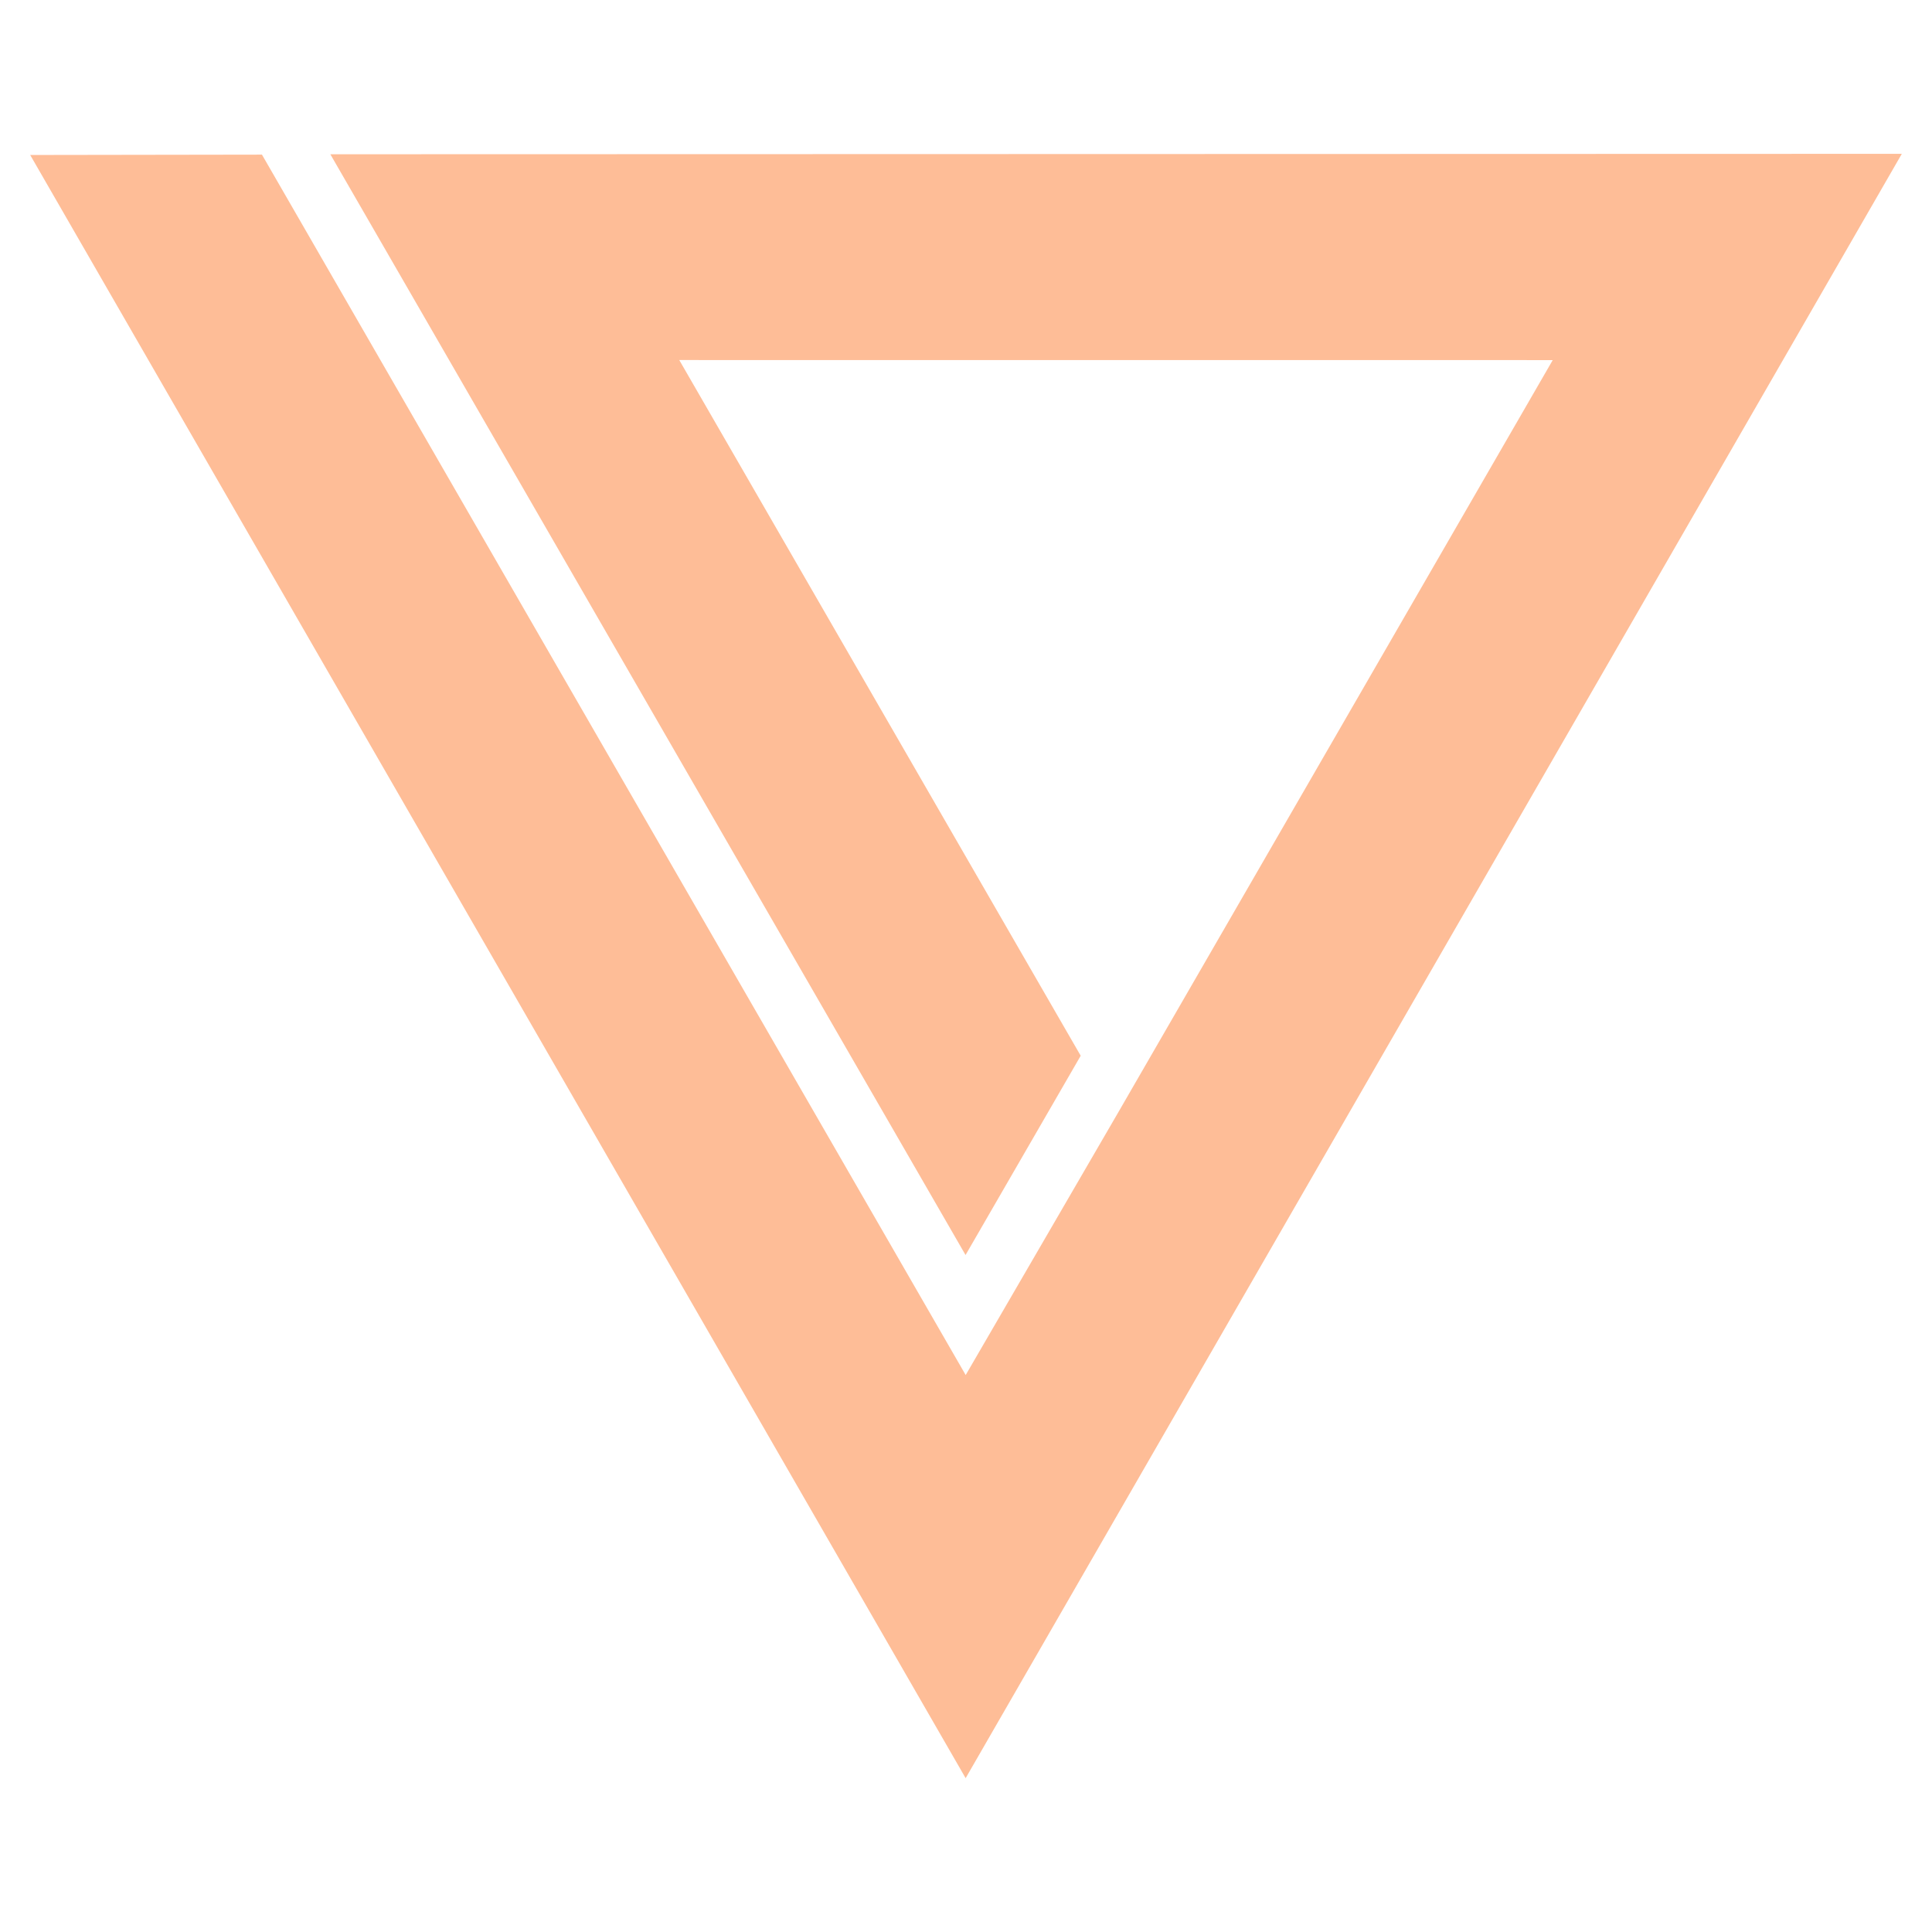
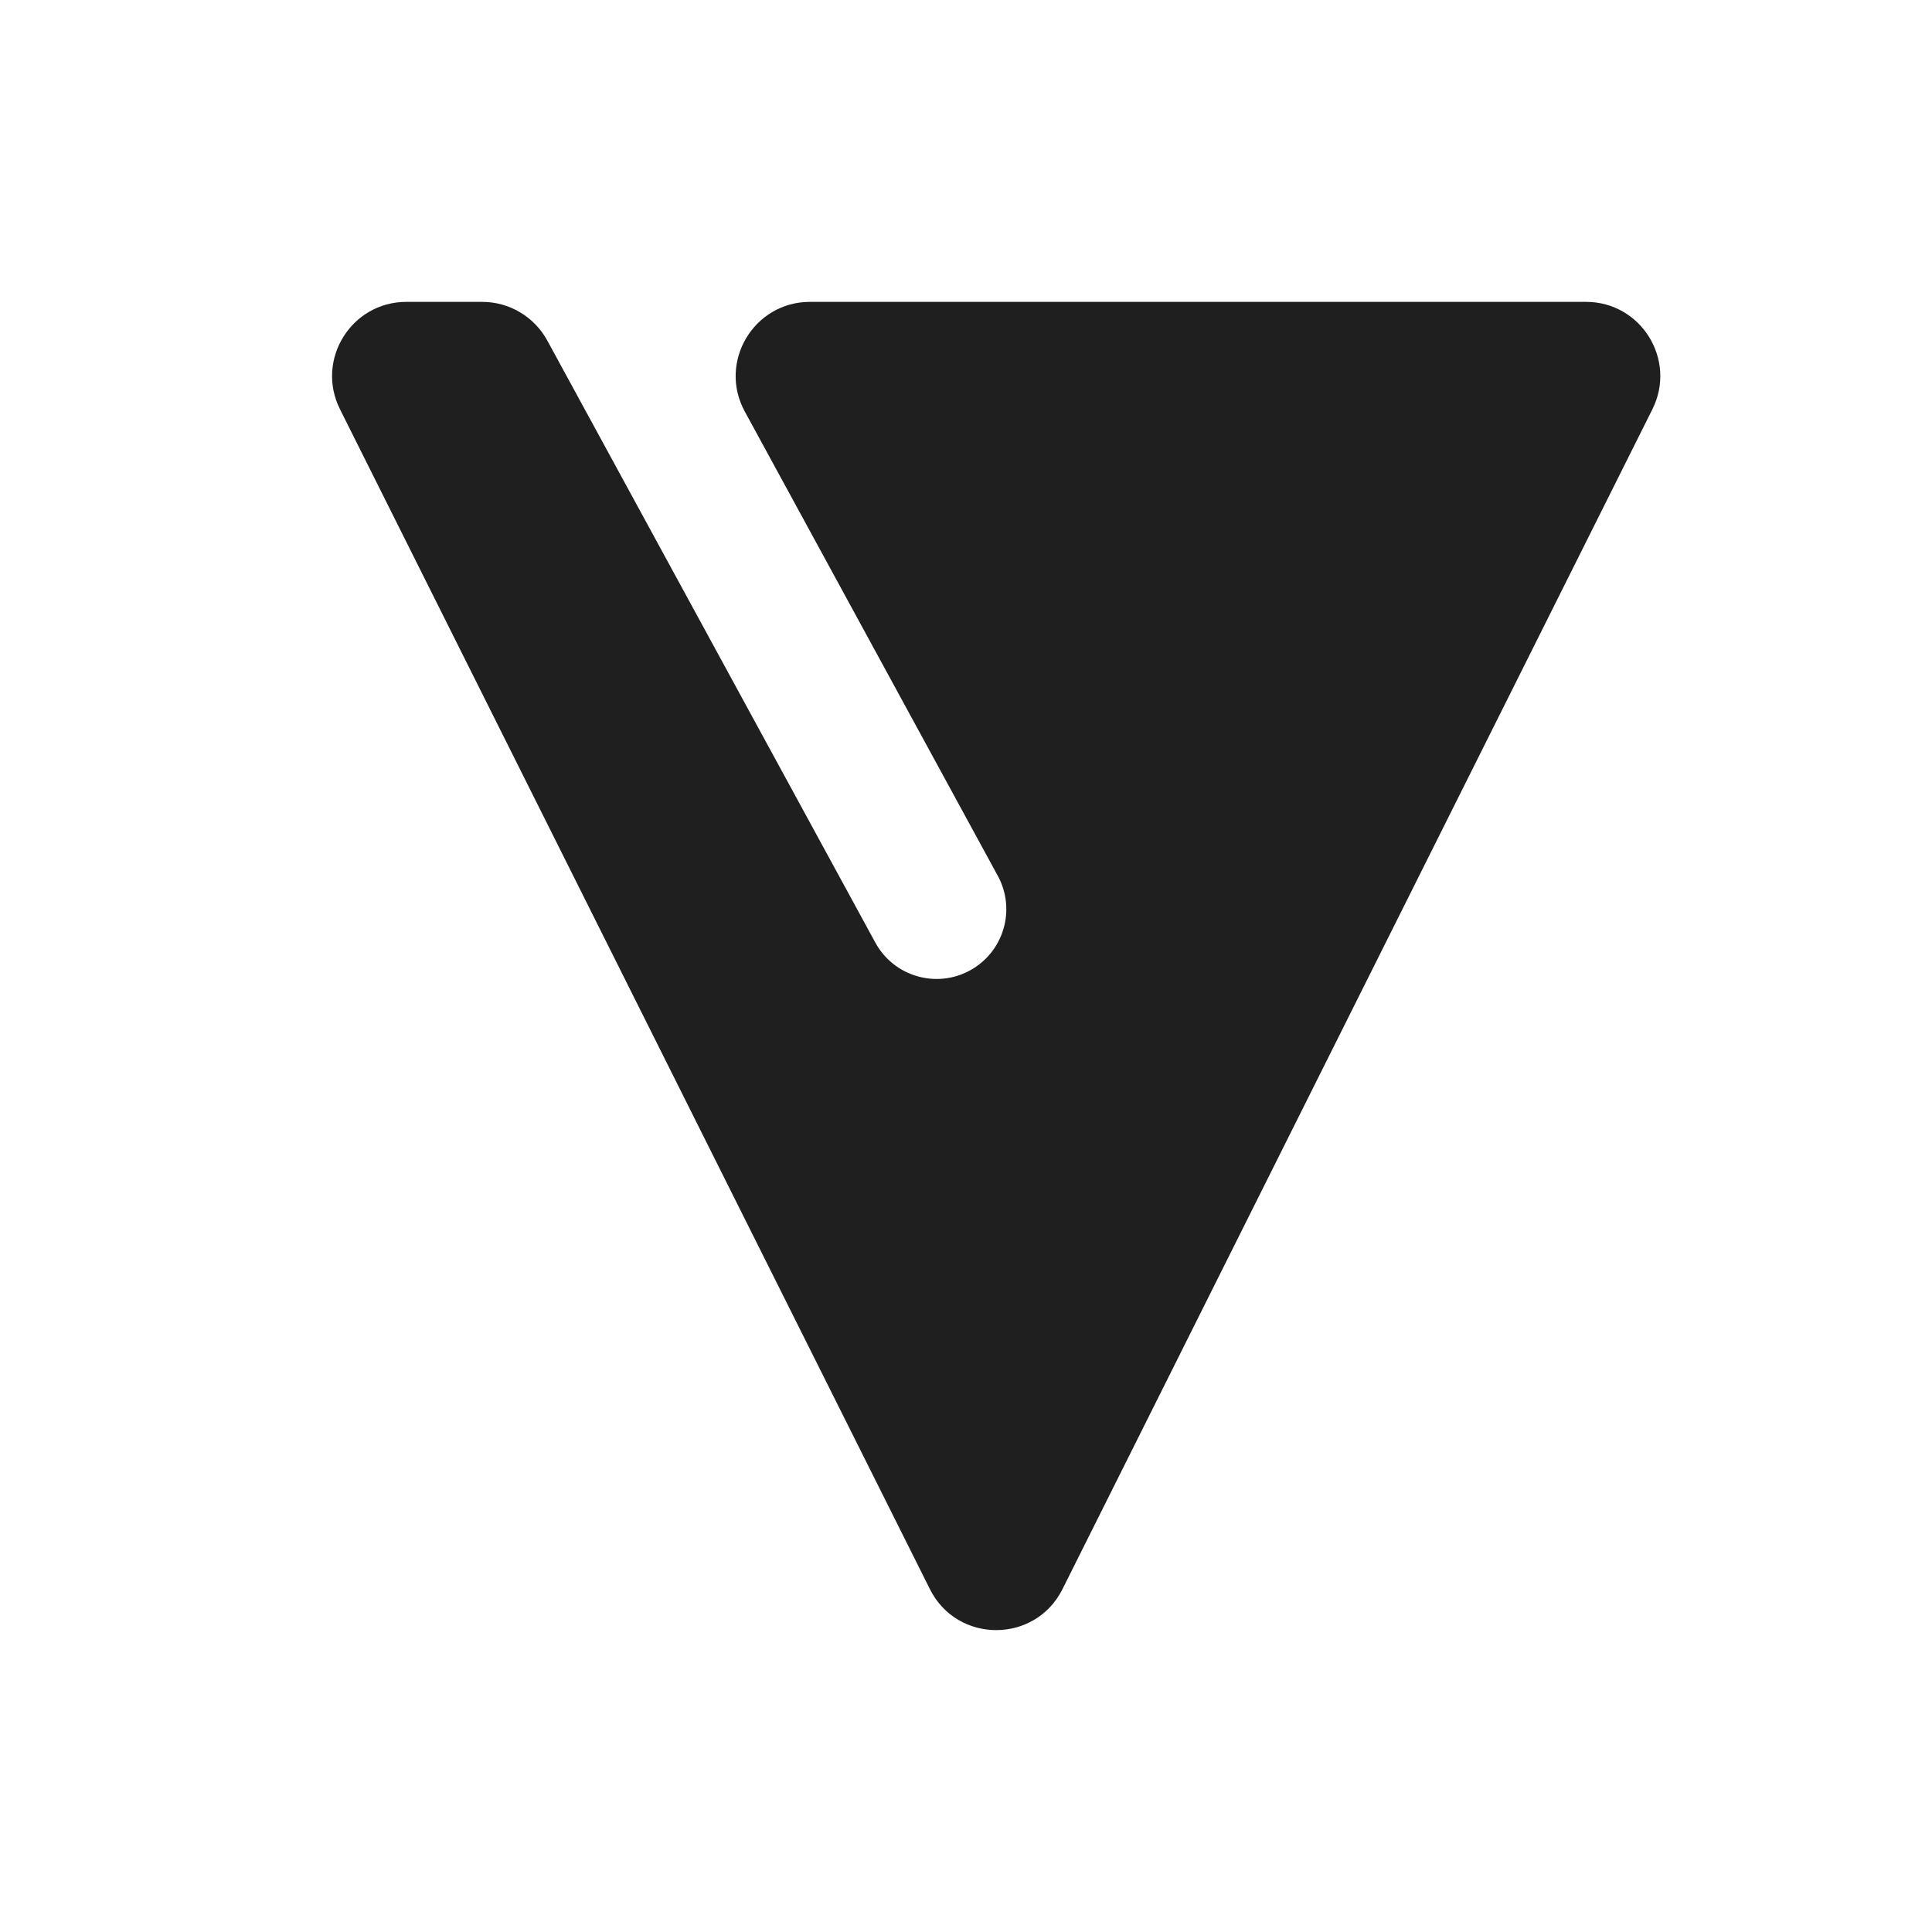
- <svg xmlns="http://www.w3.org/2000/svg" id="b" width="256" height="256" viewBox="0 0 256 256">
-   <polygon points="143.198 139.891 127.939 166.297 43.771 20.439 252 20.384 127.952 235.616 4 20.536 34.711 20.489 127.958 182.2 148.095 147.53 205.745 47.715 90.006 47.708 143.198 139.891" fill="#febd97" />
+ <svg xmlns="http://www.w3.org/2000/svg" width="32" height="32" viewBox="0 0 32 32" fill="none">
+   <path d="M7.986 5C8.436 5 8.85 5.246 9.065 5.641L14.498 15.612C14.803 16.172 15.505 16.379 16.065 16.074C16.625 15.768 16.832 15.067 16.527 14.507L12.336 6.816C11.89 5.998 12.483 5 13.415 5H26.27C27.183 5 27.777 5.961 27.369 6.778L17.598 26.321C17.146 27.226 15.854 27.226 15.402 26.321L5.631 6.778C5.223 5.961 5.817 5 6.73 5H7.986Z" fill="#201F1F" />
</svg>
